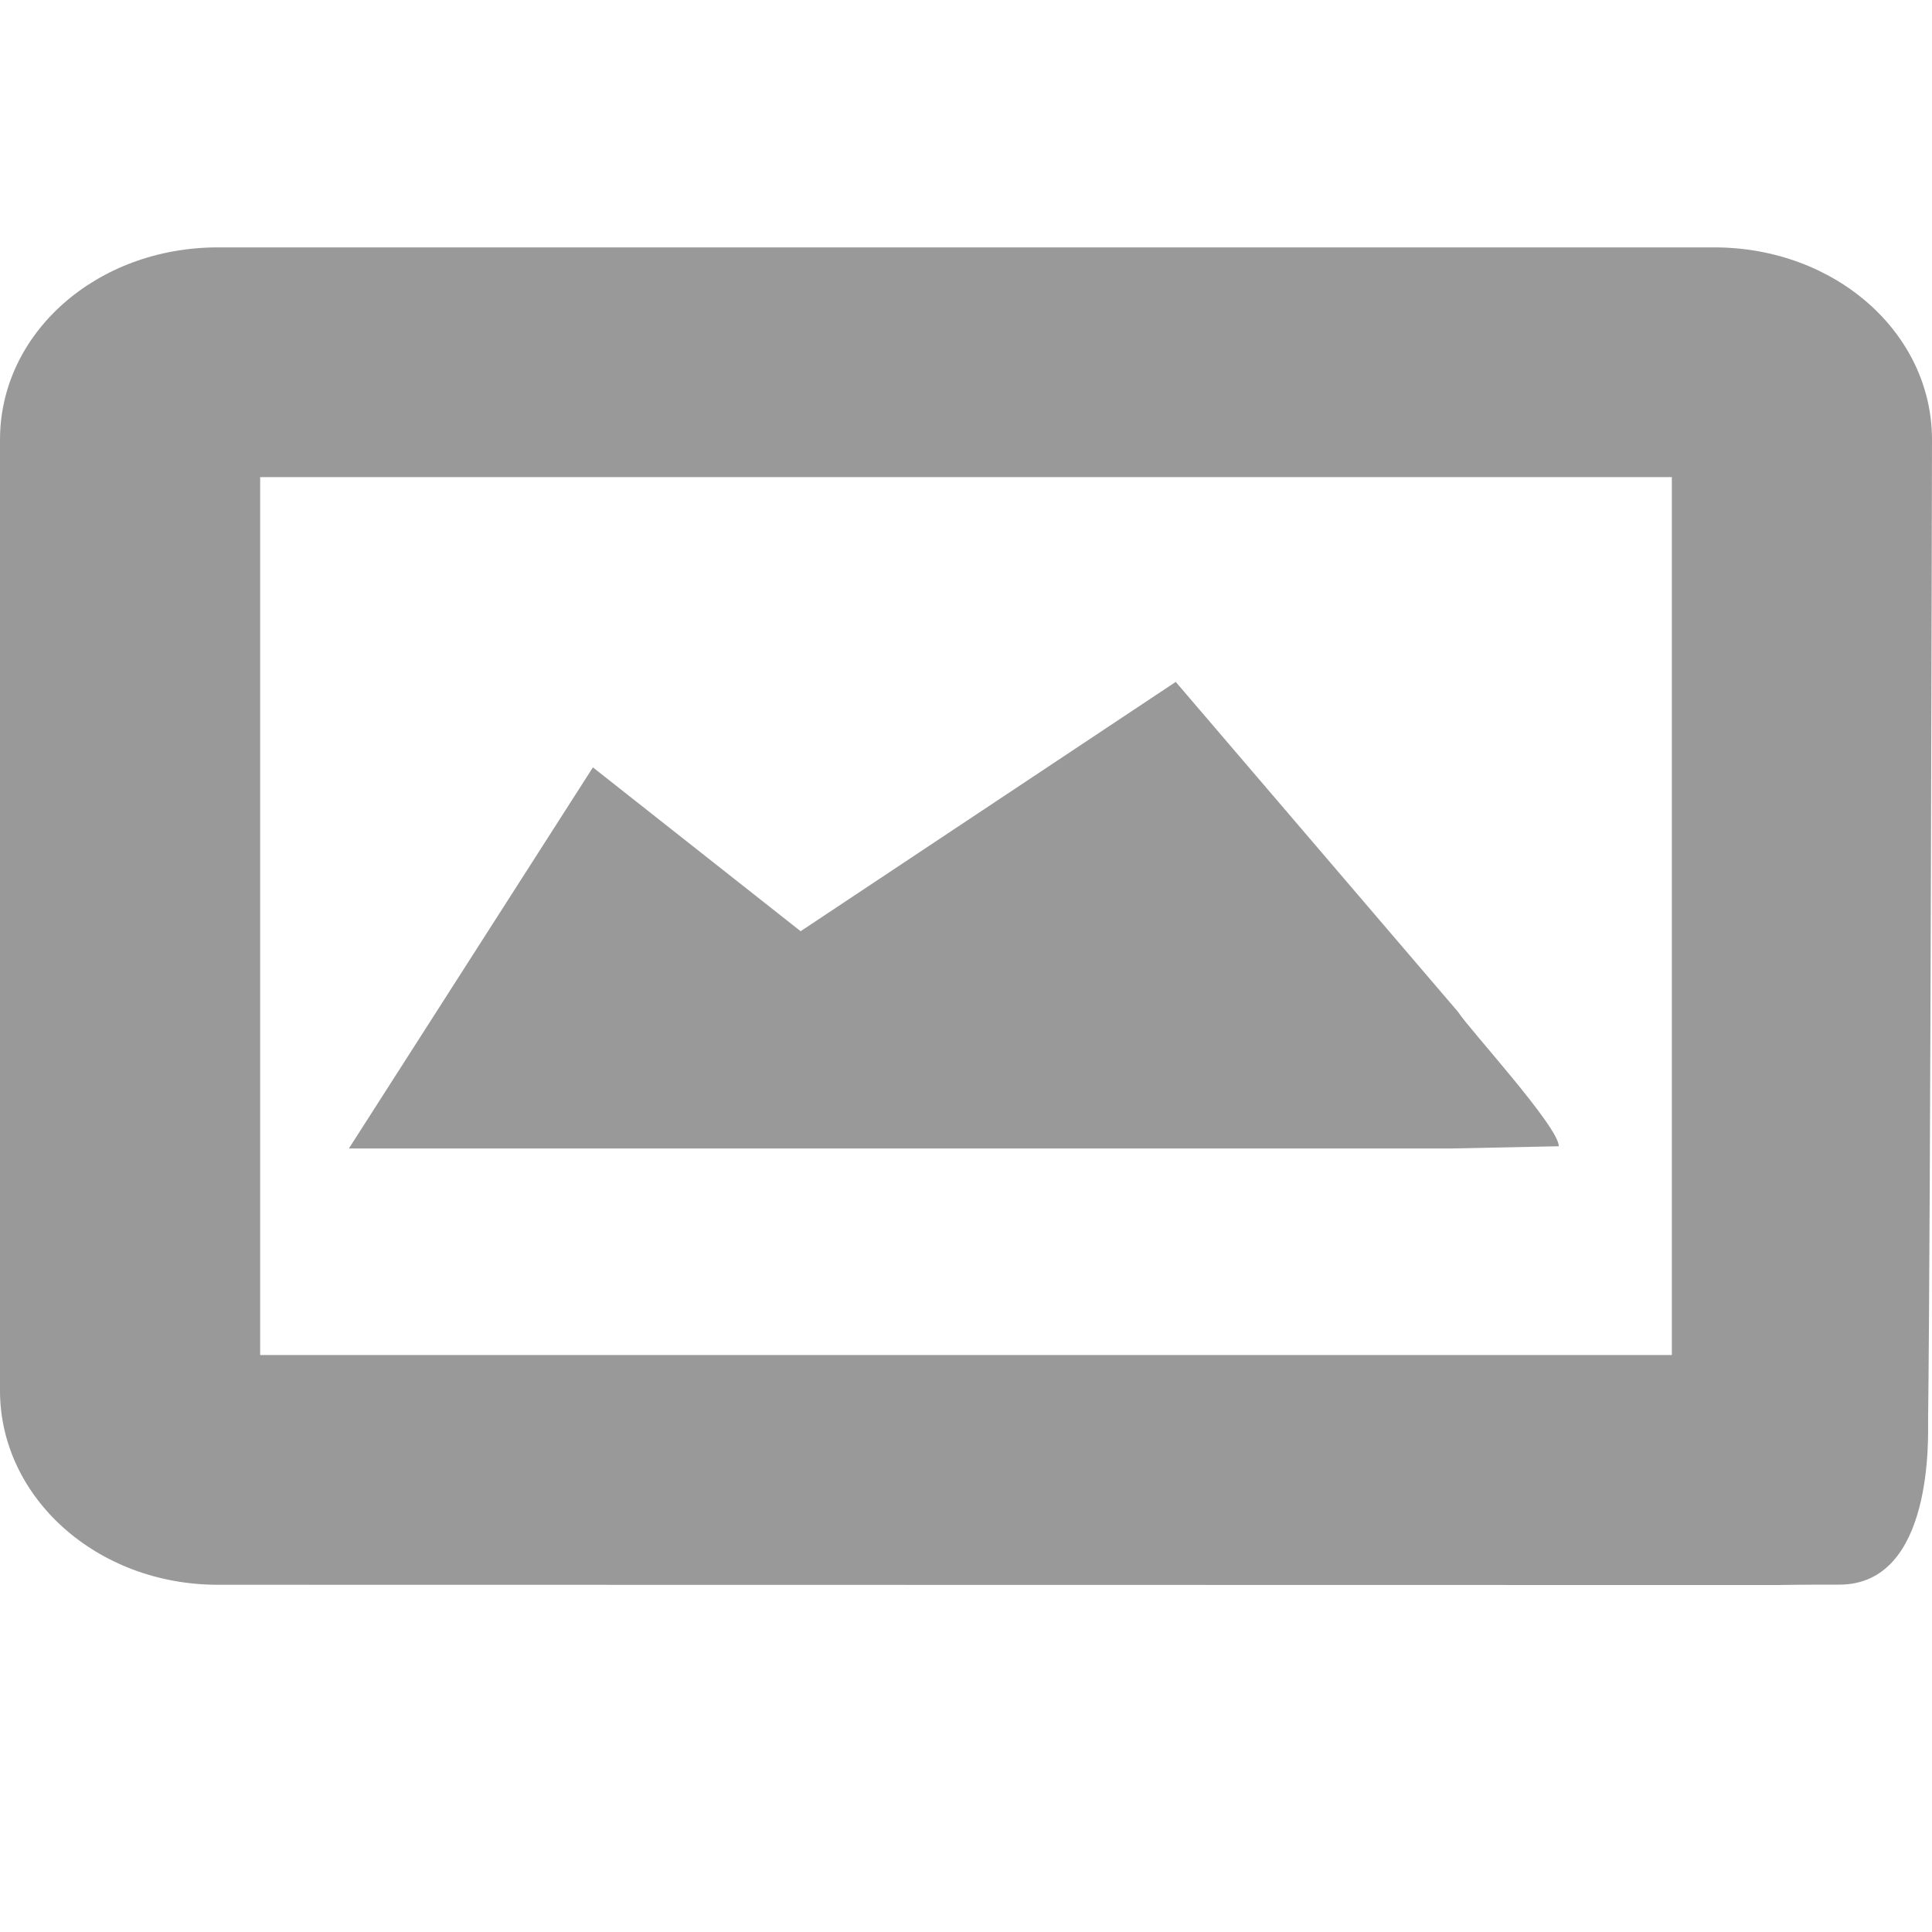
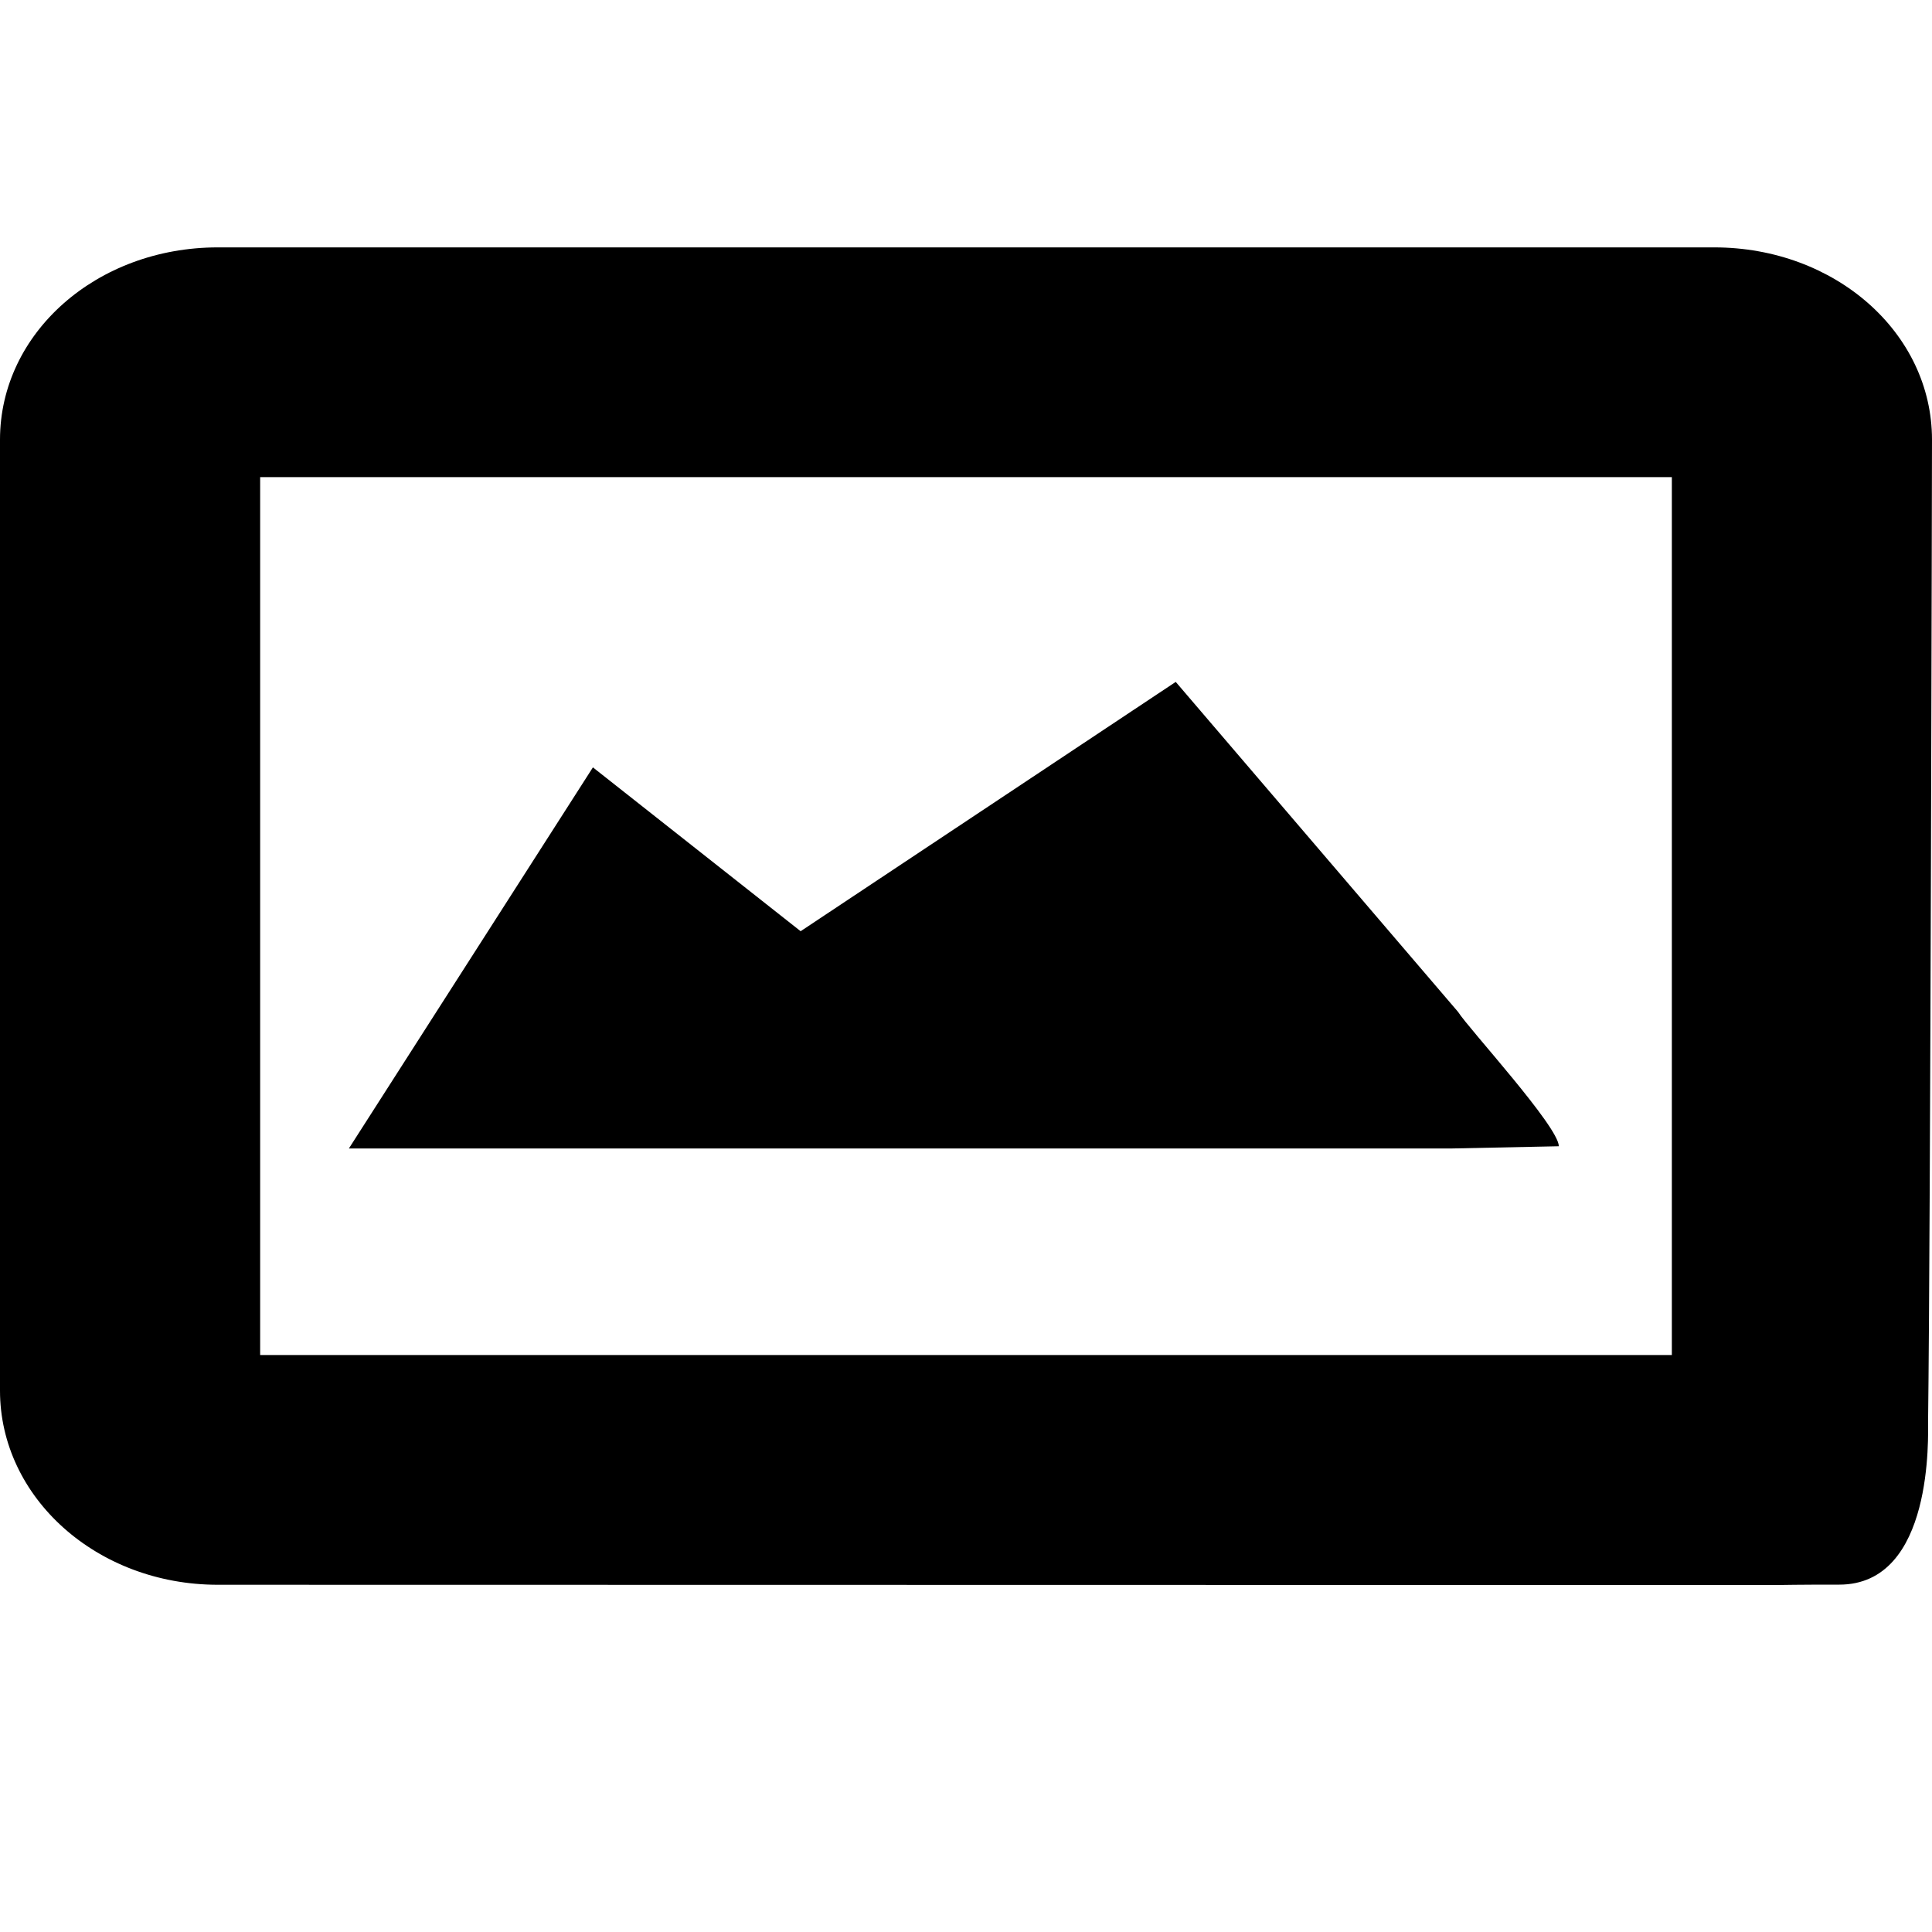
<svg xmlns="http://www.w3.org/2000/svg" width="100%" height="100%" viewBox="0 0 500 500" version="1.1" xml:space="preserve" style="fill-rule:evenodd;clip-rule:evenodd;stroke-linejoin:round;stroke-miterlimit:1.414;">
  <g transform="matrix(0.521921,0,0,0.460869,0,64.0232)">
-     <path d="M397,384L294,292L173,506L720,506L772.954,504.755C772.954,493.755 728.022,438.419 723.007,429.324L583,244L397,384ZM881,751.151C881,751.151 838,662 834,622L129,622L129,129L829,129L829,703.793C859,715.793 881,751.151 881,751.151C881,751.151 893.891,750.882 911.947,750.926C959.128,751.039 955.978,666.458 956.06,659.075C957.289,549.412 958,108 958,108C958,48 910,0 850,0L108,0C48,0 0,48 0,108L0,642C0,702 48,751 108,751L881,751.151Z" style="fill:rgb(153,153,153);fill-rule:nonzero;" />
+     <path d="M397,384L294,292L173,506L720,506L772.954,504.755C772.954,493.755 728.022,438.419 723.007,429.324L583,244L397,384ZM881,751.151C881,751.151 838,662 834,622L129,622L129,129L829,129L829,703.793C859,715.793 881,751.151 881,751.151C881,751.151 893.891,750.882 911.947,750.926C959.128,751.039 955.978,666.458 956.06,659.075C957.289,549.412 958,108 958,108C958,48 910,0 850,0L108,0C48,0 0,48 0,108L0,642C0,702 48,751 108,751L881,751.151Z" style="fill-rule:nonzero;" />
  </g>
</svg>
